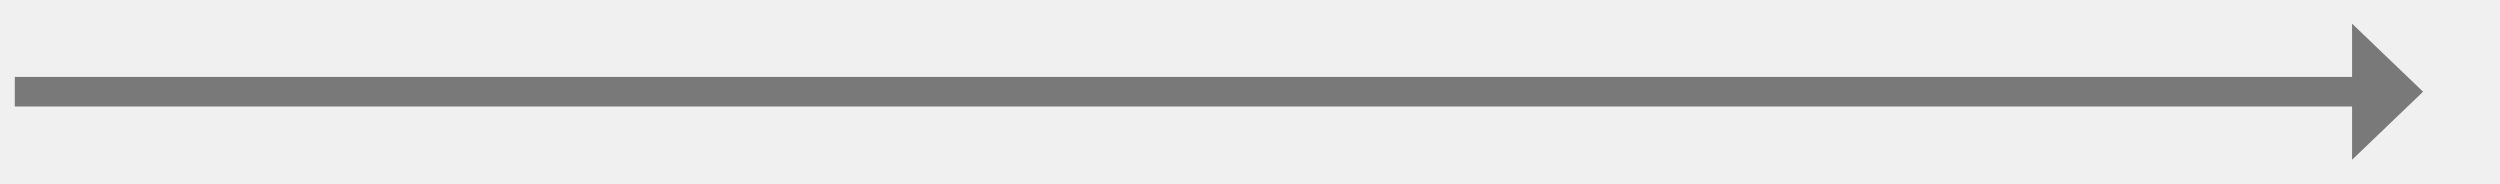
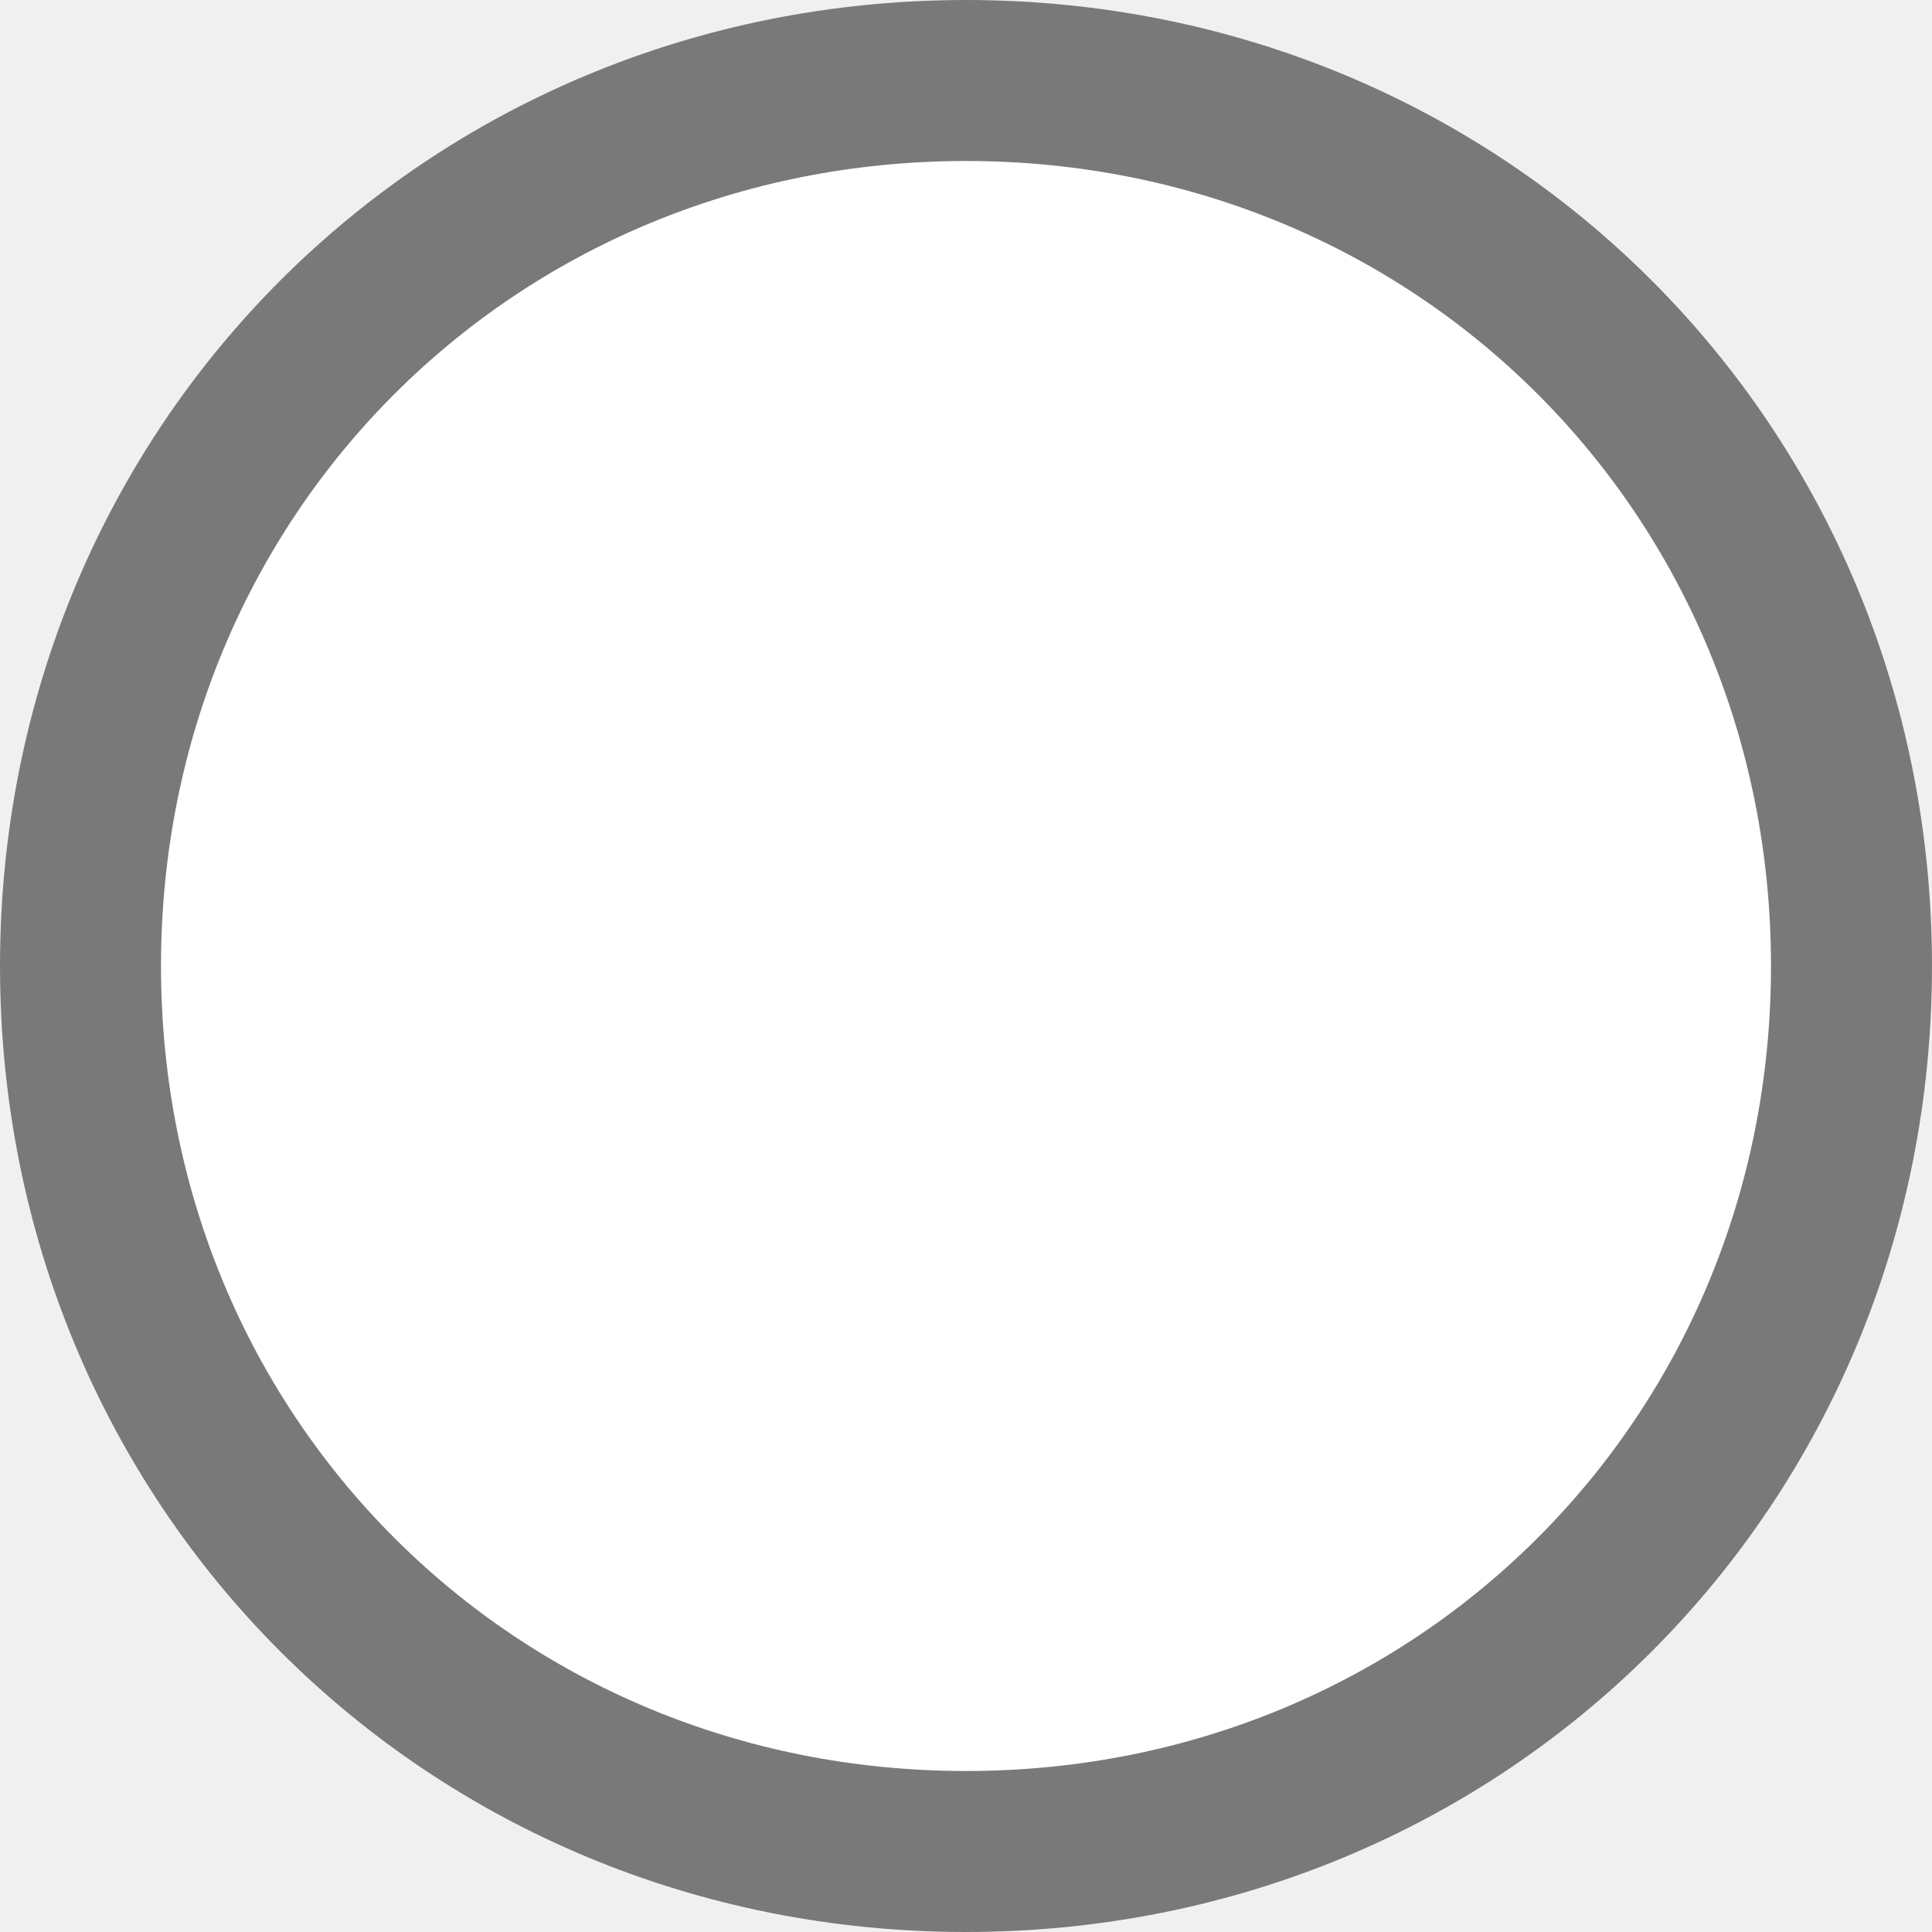
- <svg xmlns="http://www.w3.org/2000/svg" version="1.1" width="422.5px" height="31px">
-   <g transform="matrix(1 0 0 1 -2169.5 -1055 )">
-     <path d="M 2567 1082  L 2579 1070.5  L 2567 1059  L 2567 1082  Z " fill-rule="nonzero" fill="#797979" stroke="none" />
-     <path d="M 2172 1070.5  L 2570 1070.5  " stroke-width="5" stroke="#797979" fill="none" />
-   </g>
+ <svg xmlns="http://www.w3.org/2000/svg" version="1.1" width="12px" height="12px" viewBox="1995 231  12 12">
+   <path d="M 2001 231  C 2004.36 231  2007 233.64  2007 237  C 2007 240.36  2004.36 243  2001 243  C 1997.64 243  1995 240.36  1995 237  C 1995 233.64  1997.64 231  2001 231  Z " fill-rule="nonzero" fill="#ffffff" stroke="none" />
+   <path d="M 2001 231.5  C 2004.08 231.5  2006.5 233.92  2006.5 237  C 2006.5 240.08  2004.08 242.5  2001 242.5  C 1997.92 242.5  1995.5 240.08  1995.5 237  C 1995.5 233.92  1997.92 231.5  2001 231.5  Z " stroke-width="1" stroke="#797979" fill="none" />
</svg>
